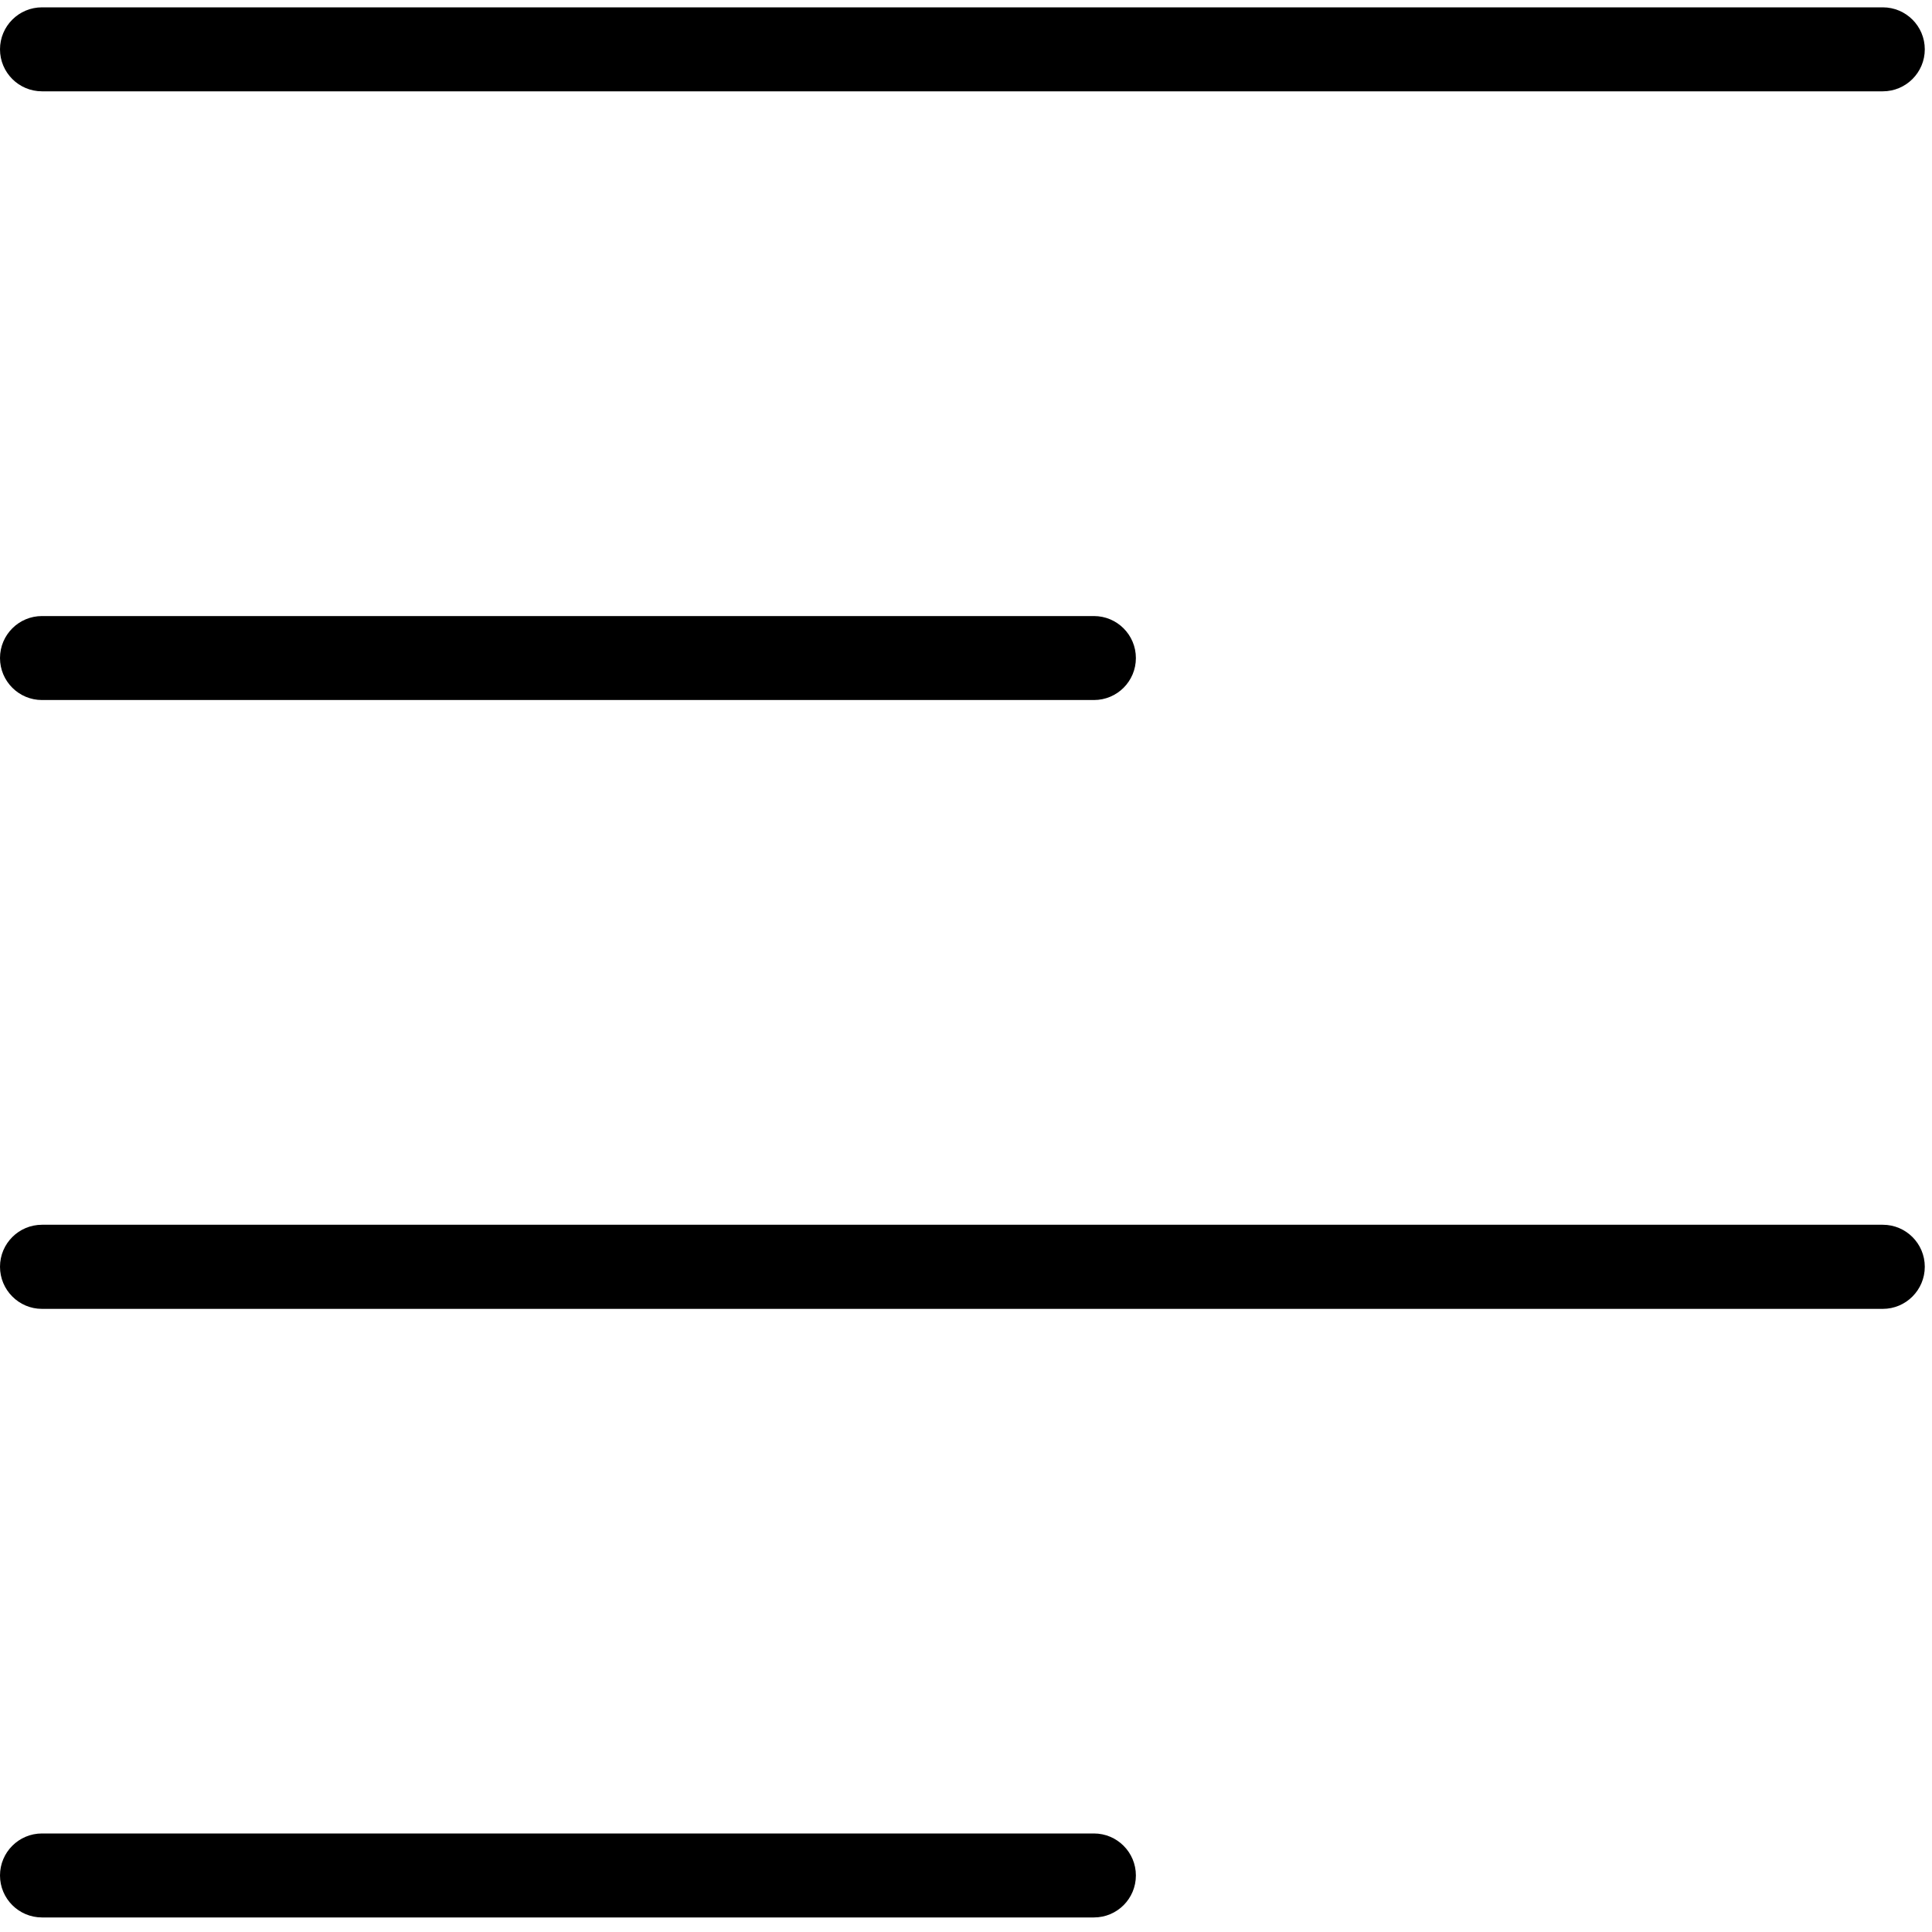
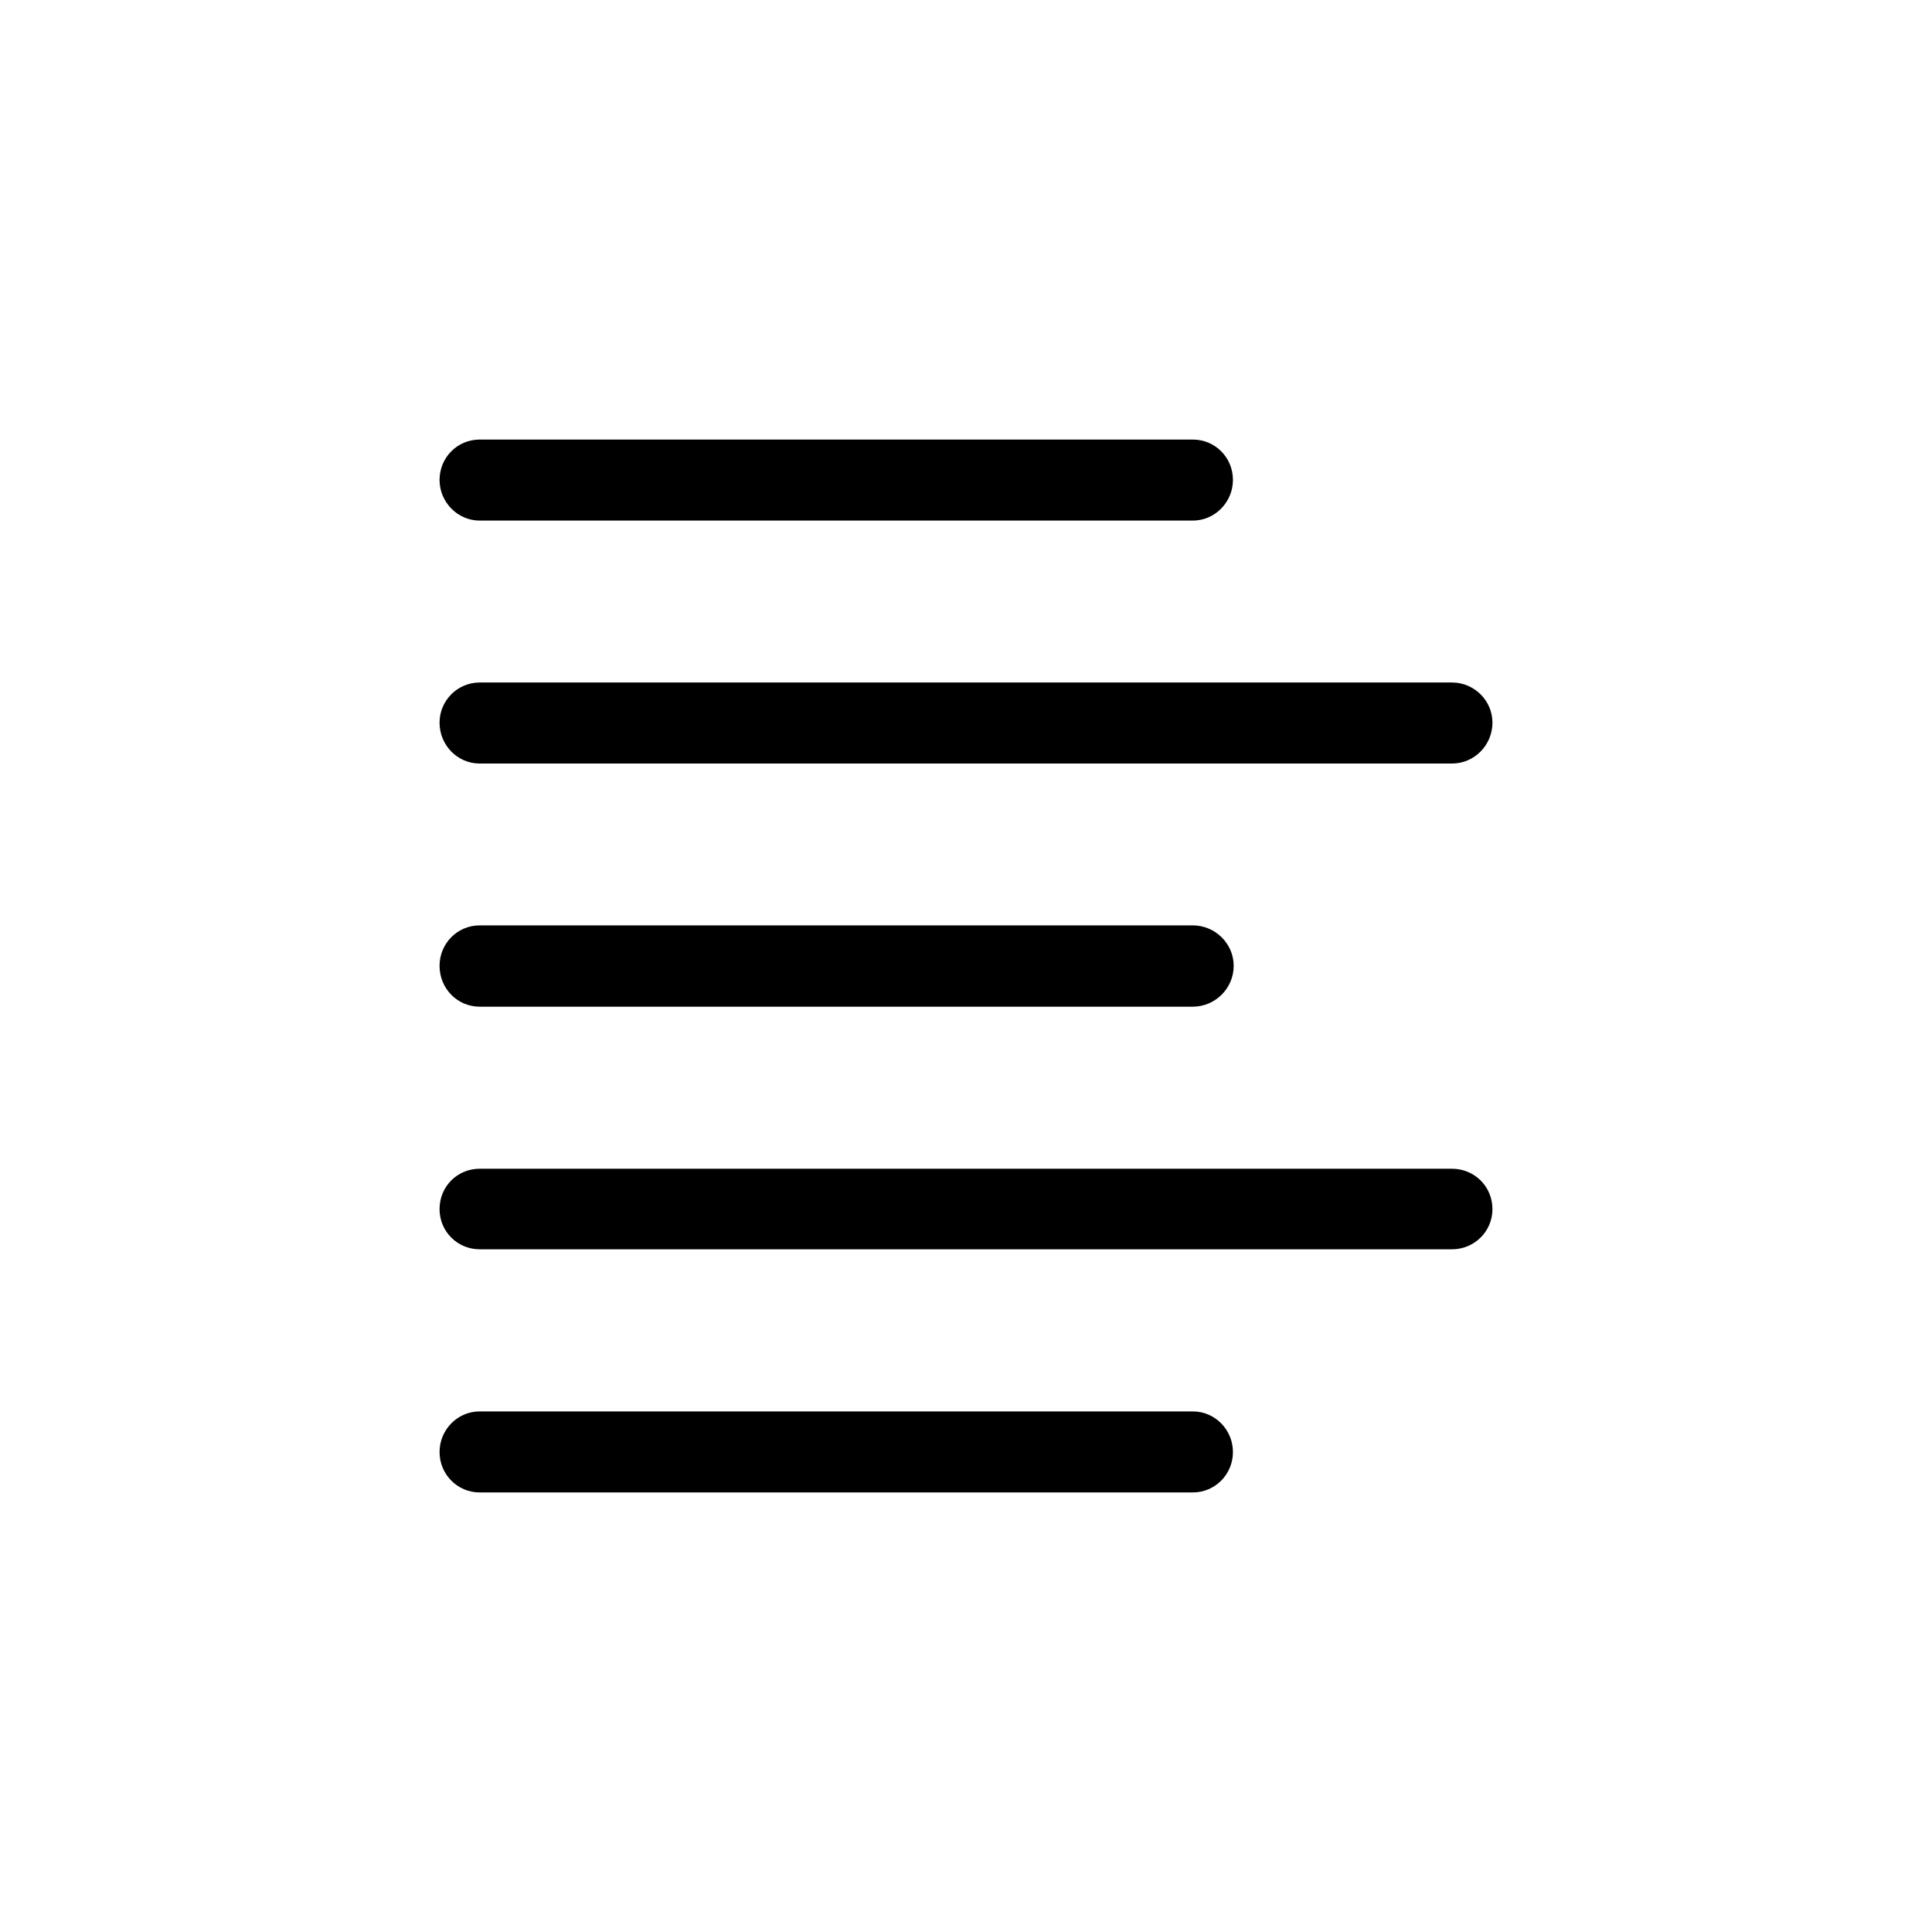
- <svg xmlns="http://www.w3.org/2000/svg" width="15px" height="15px" viewBox="0 0 15 15" version="1.1">
-   <defs />
-   <g id="Page-1" stroke="none" stroke-width="1" fill="none" fill-rule="evenodd">
-     <g id="align-left" fill="#000000">
-       <g id="Capa_1">
-         <g id="Group">
-           <path d="M8.493,14.887 L0.326,14.887 C0.146,14.887 0,14.741 0,14.561 C0,14.381 0.146,14.235 0.326,14.235 L8.493,14.235 C8.673,14.235 8.819,14.381 8.819,14.561 C8.819,14.741 8.674,14.887 8.493,14.887 L8.493,14.887 Z" id="Shape" />
-           <path d="M14.618,10.162 L0.326,10.162 C0.146,10.162 0,10.015 0,9.835 C0,9.655 0.146,9.509 0.326,9.509 L14.618,9.509 C14.798,9.509 14.944,9.655 14.944,9.835 C14.944,10.015 14.798,10.162 14.618,10.162 L14.618,10.162 Z" id="Shape" />
-           <path d="M8.493,5.435 L0.326,5.435 C0.146,5.435 0,5.289 0,5.109 C0,4.929 0.146,4.783 0.326,4.783 L8.493,4.783 C8.673,4.783 8.819,4.929 8.819,5.109 C8.819,5.289 8.674,5.435 8.493,5.435 L8.493,5.435 Z" id="Shape" />
-           <path d="M14.618,0.709 L0.326,0.709 C0.146,0.709 0,0.563 0,0.383 C0,0.203 0.146,0.057 0.326,0.057 L14.618,0.057 C14.798,0.057 14.944,0.203 14.944,0.383 C14.944,0.563 14.798,0.709 14.618,0.709 L14.618,0.709 Z" id="Shape" />
-         </g>
-       </g>
-     </g>
-   </g>
+ <svg xmlns="http://www.w3.org/2000/svg" version="1.1" id="图层_1" x="0px" y="0px" width="28.35px" height="28.35px" viewBox="0 0 28.35 28.35" enable-background="new 0 0 28.35 28.35" xml:space="preserve">
+   <path d="M7.039,18.332c-0.327,0-0.589-0.262-0.589-0.589c0-0.334,0.262-0.593,0.589-0.593h14.268c0.326,0,0.593,0.258,0.593,0.593  c0,0.327-0.266,0.589-0.593,0.589H7.039L7.039,18.332z M7.039,14.772L7.039,14.772c-0.327,0-0.589-0.266-0.589-0.6  c0-0.327,0.262-0.593,0.589-0.593h10.464c0.327,0,0.6,0.266,0.6,0.593c0,0.334-0.274,0.6-0.6,0.6H7.039L7.039,14.772z M7.039,11.204  L7.039,11.204c-0.327,0-0.589-0.27-0.589-0.6c0-0.323,0.262-0.589,0.589-0.589h14.268c0.326,0,0.593,0.266,0.593,0.589  c0,0.33-0.266,0.6-0.593,0.6H7.039L7.039,11.204z M7.039,7.639L7.039,7.639c-0.327,0-0.589-0.274-0.589-0.596  c0-0.33,0.262-0.593,0.589-0.593h10.464c0.327,0,0.589,0.262,0.589,0.593c0,0.323-0.262,0.596-0.589,0.596H7.039L7.039,7.639z   M7.039,21.9L7.039,21.9c-0.327,0-0.589-0.266-0.589-0.593c0-0.326,0.262-0.596,0.589-0.596h10.464c0.327,0,0.589,0.27,0.589,0.596  c0,0.327-0.262,0.593-0.589,0.593H7.039L7.039,21.9z" />
</svg>
